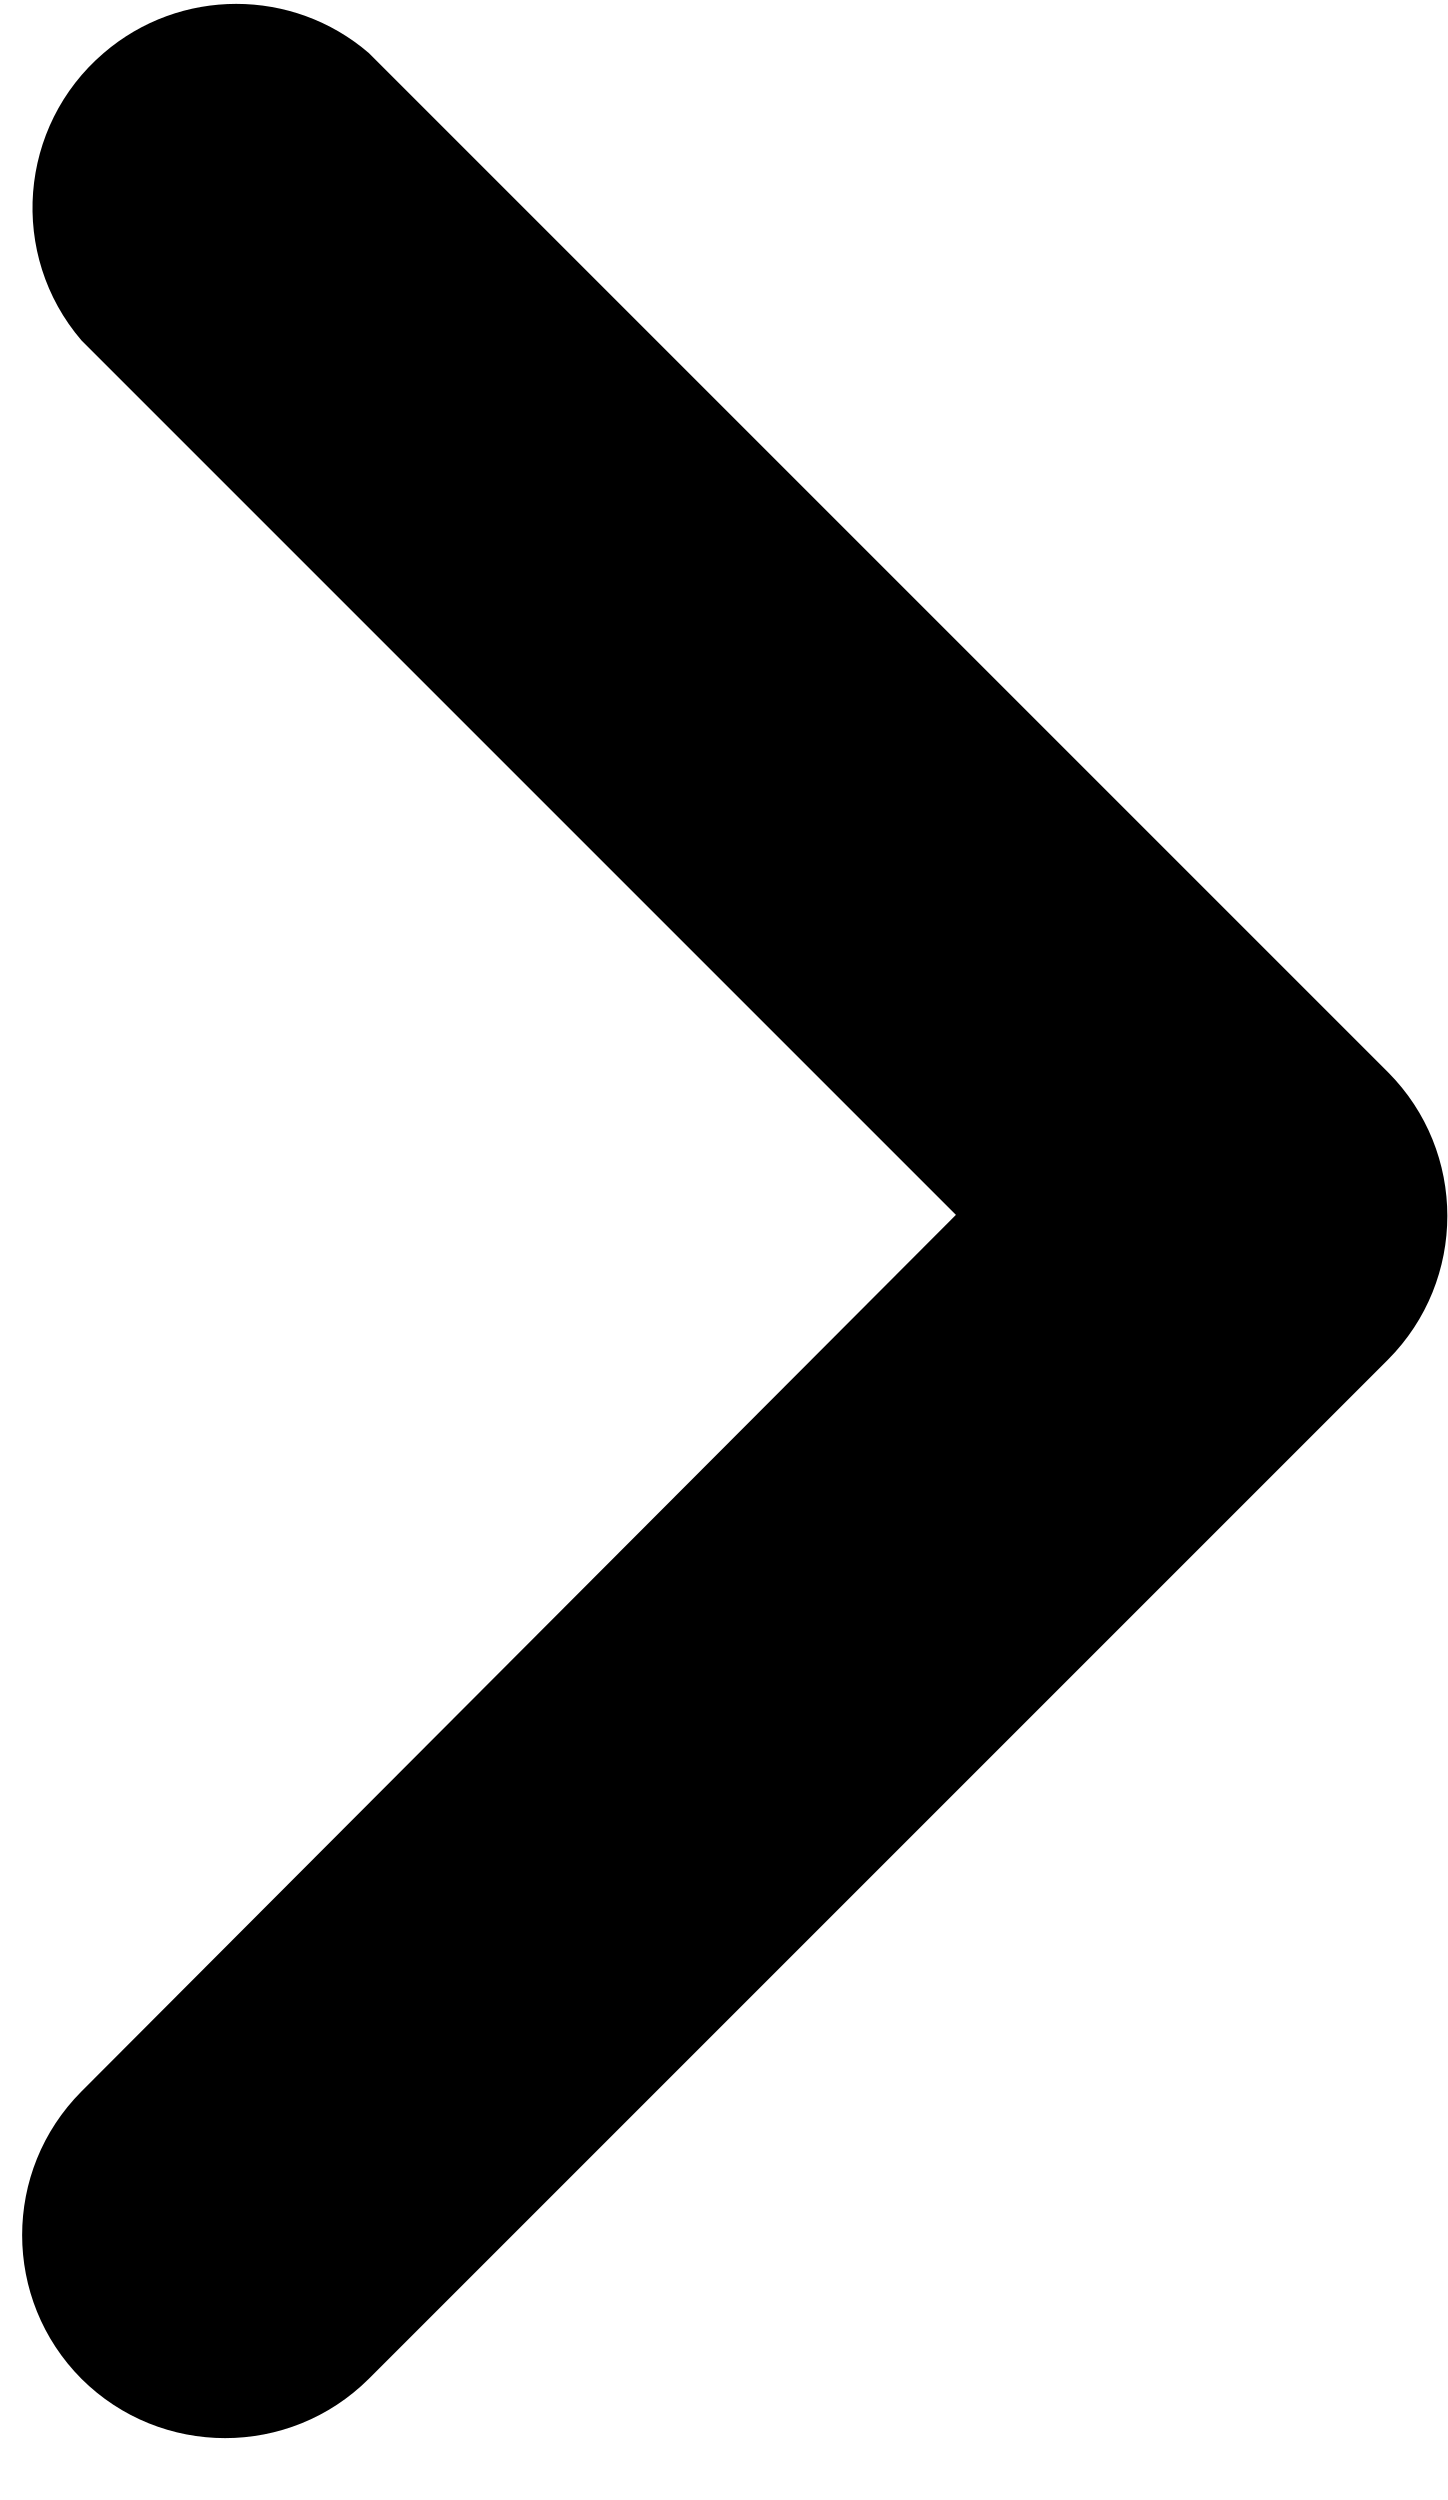
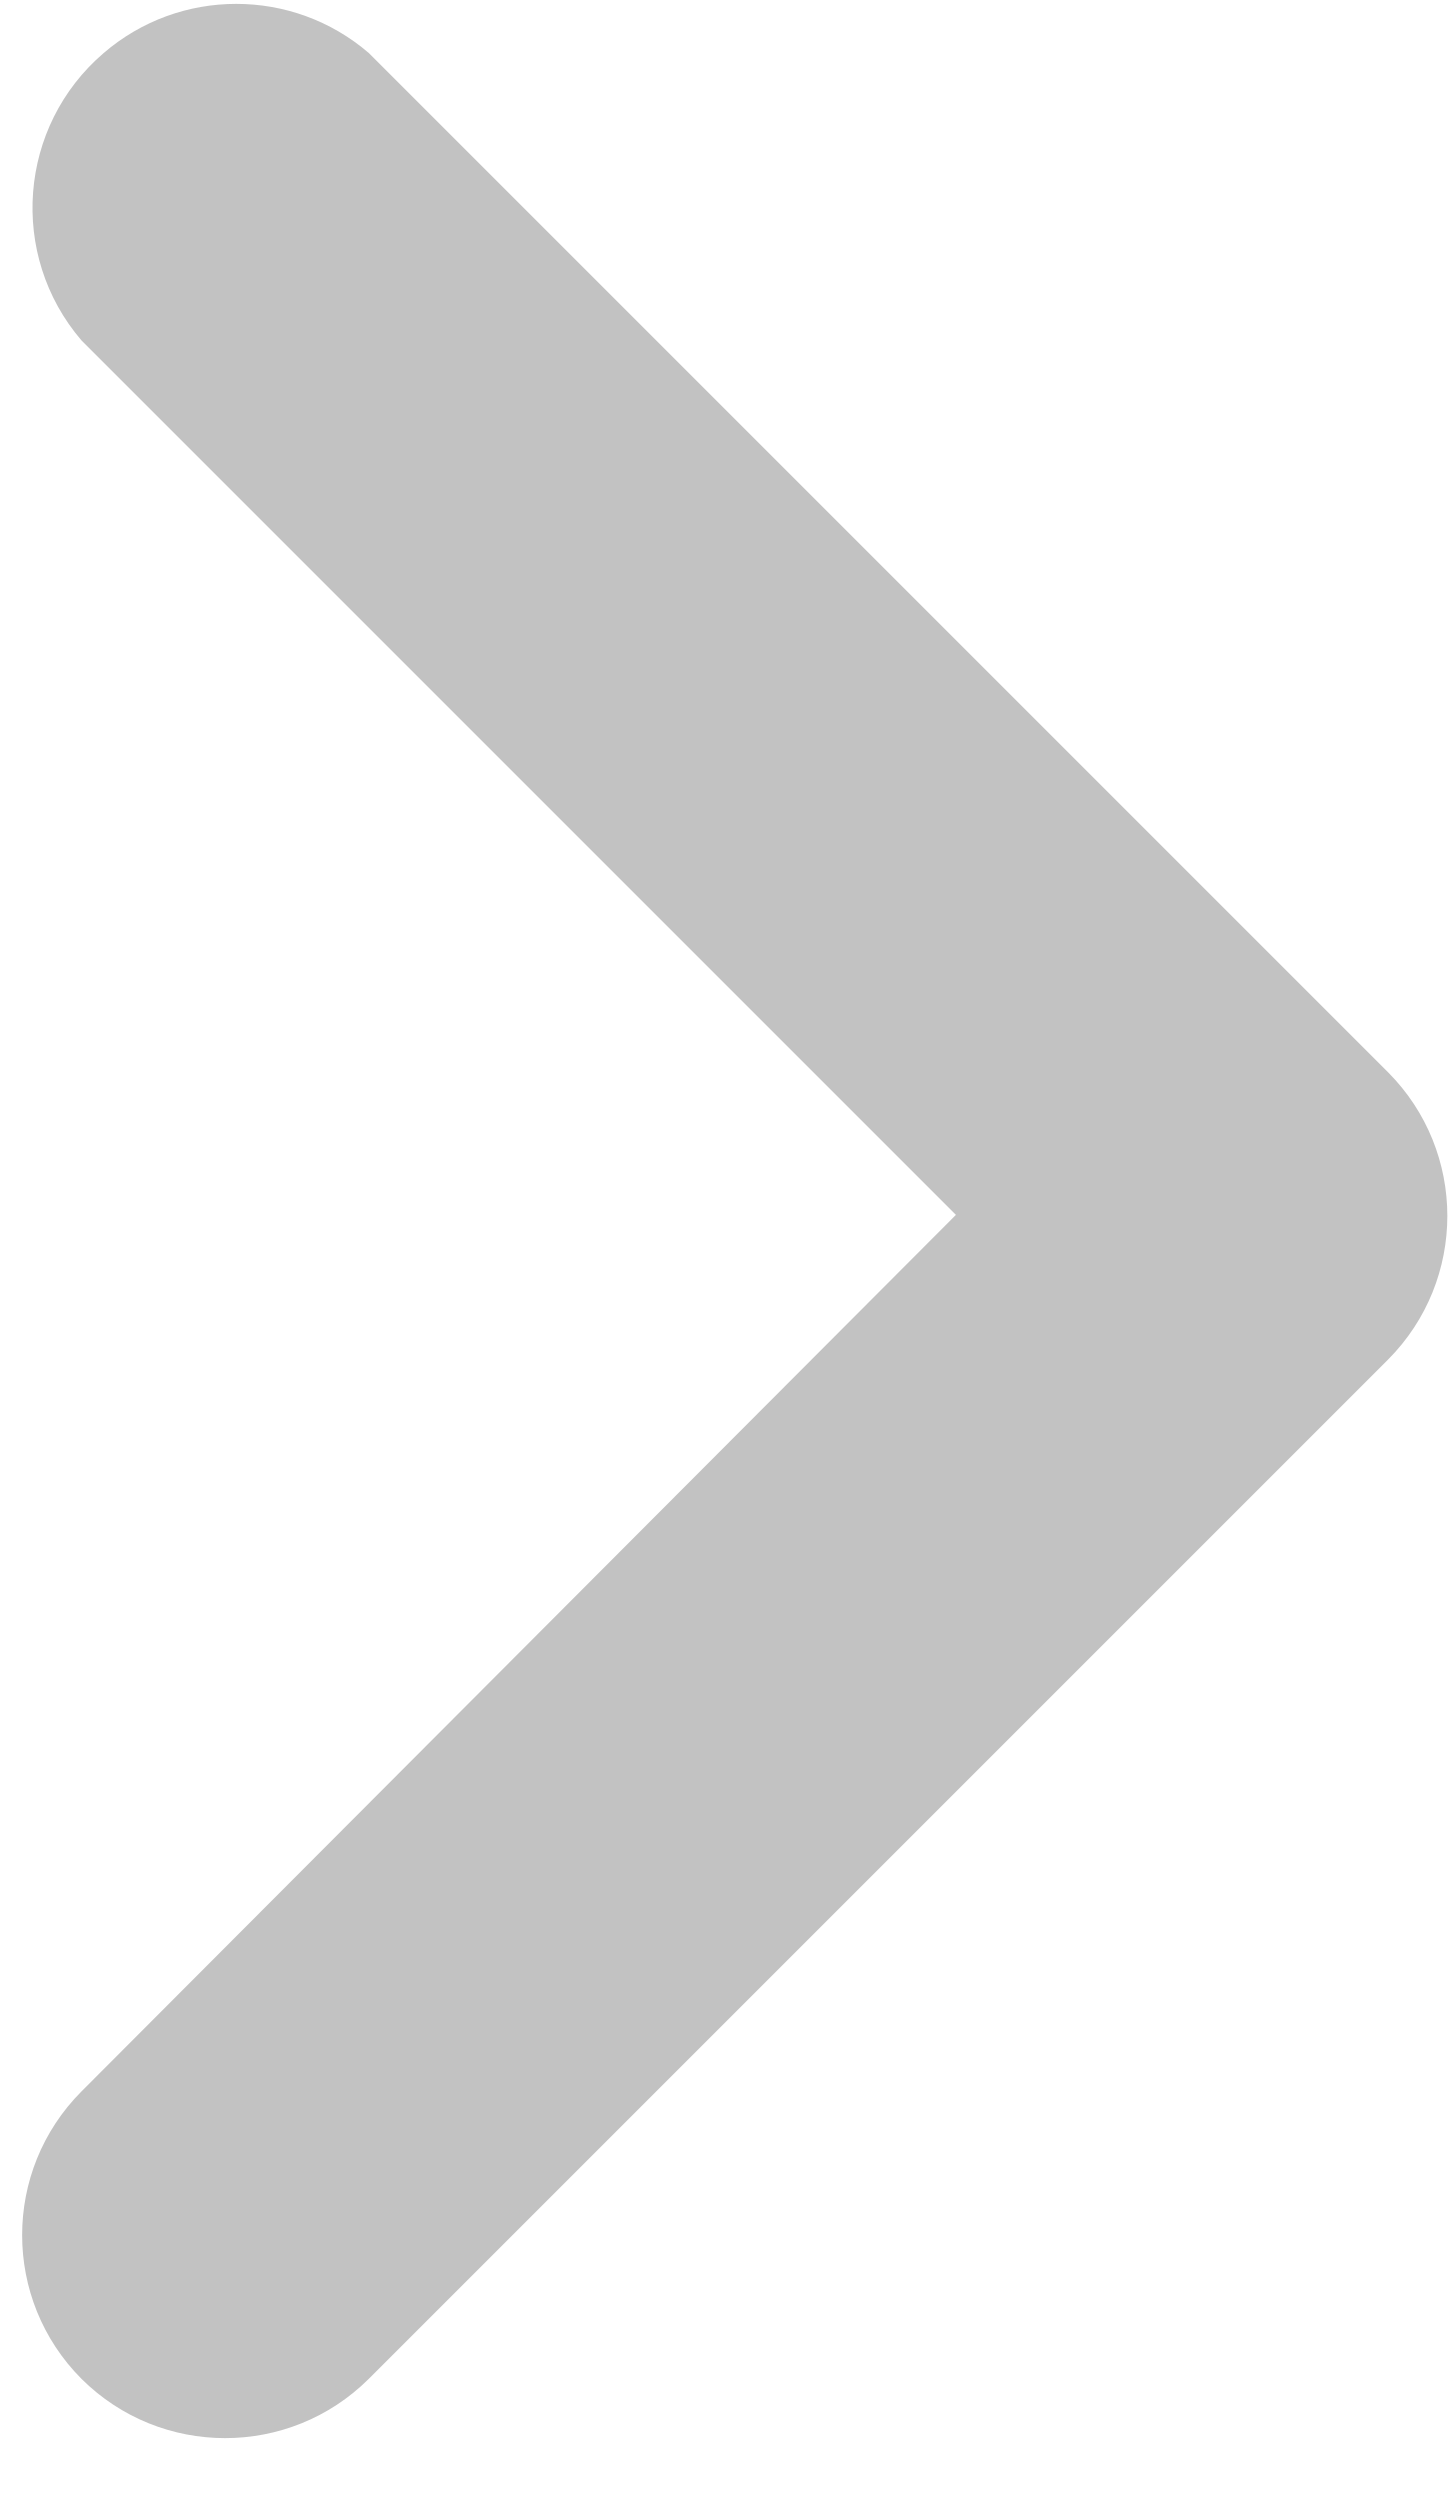
<svg xmlns="http://www.w3.org/2000/svg" width="11" height="19" viewBox="0 0 11 19" fill="none">
-   <path d="M2.803 18.079L10.549 10.333C11.15 9.729 11.15 8.753 10.549 8.149L2.803 0.403C2.224 -0.095 1.367 -0.095 0.788 0.403C0.139 0.959 0.063 1.938 0.619 2.587L7.265 9.233L0.619 15.895C0.018 16.499 0.018 17.475 0.619 18.079C1.223 18.68 2.199 18.68 2.803 18.079Z" fill="black" />
+   <path d="M2.803 18.079L10.549 10.333C11.15 9.729 11.15 8.753 10.549 8.149L2.803 0.403C2.224 -0.095 1.367 -0.095 0.788 0.403C0.139 0.959 0.063 1.938 0.619 2.587L7.265 9.233L0.619 15.895C0.018 16.499 0.018 17.475 0.619 18.079C1.223 18.68 2.199 18.68 2.803 18.079Z" fill="#c2c2c2" />
</svg>
